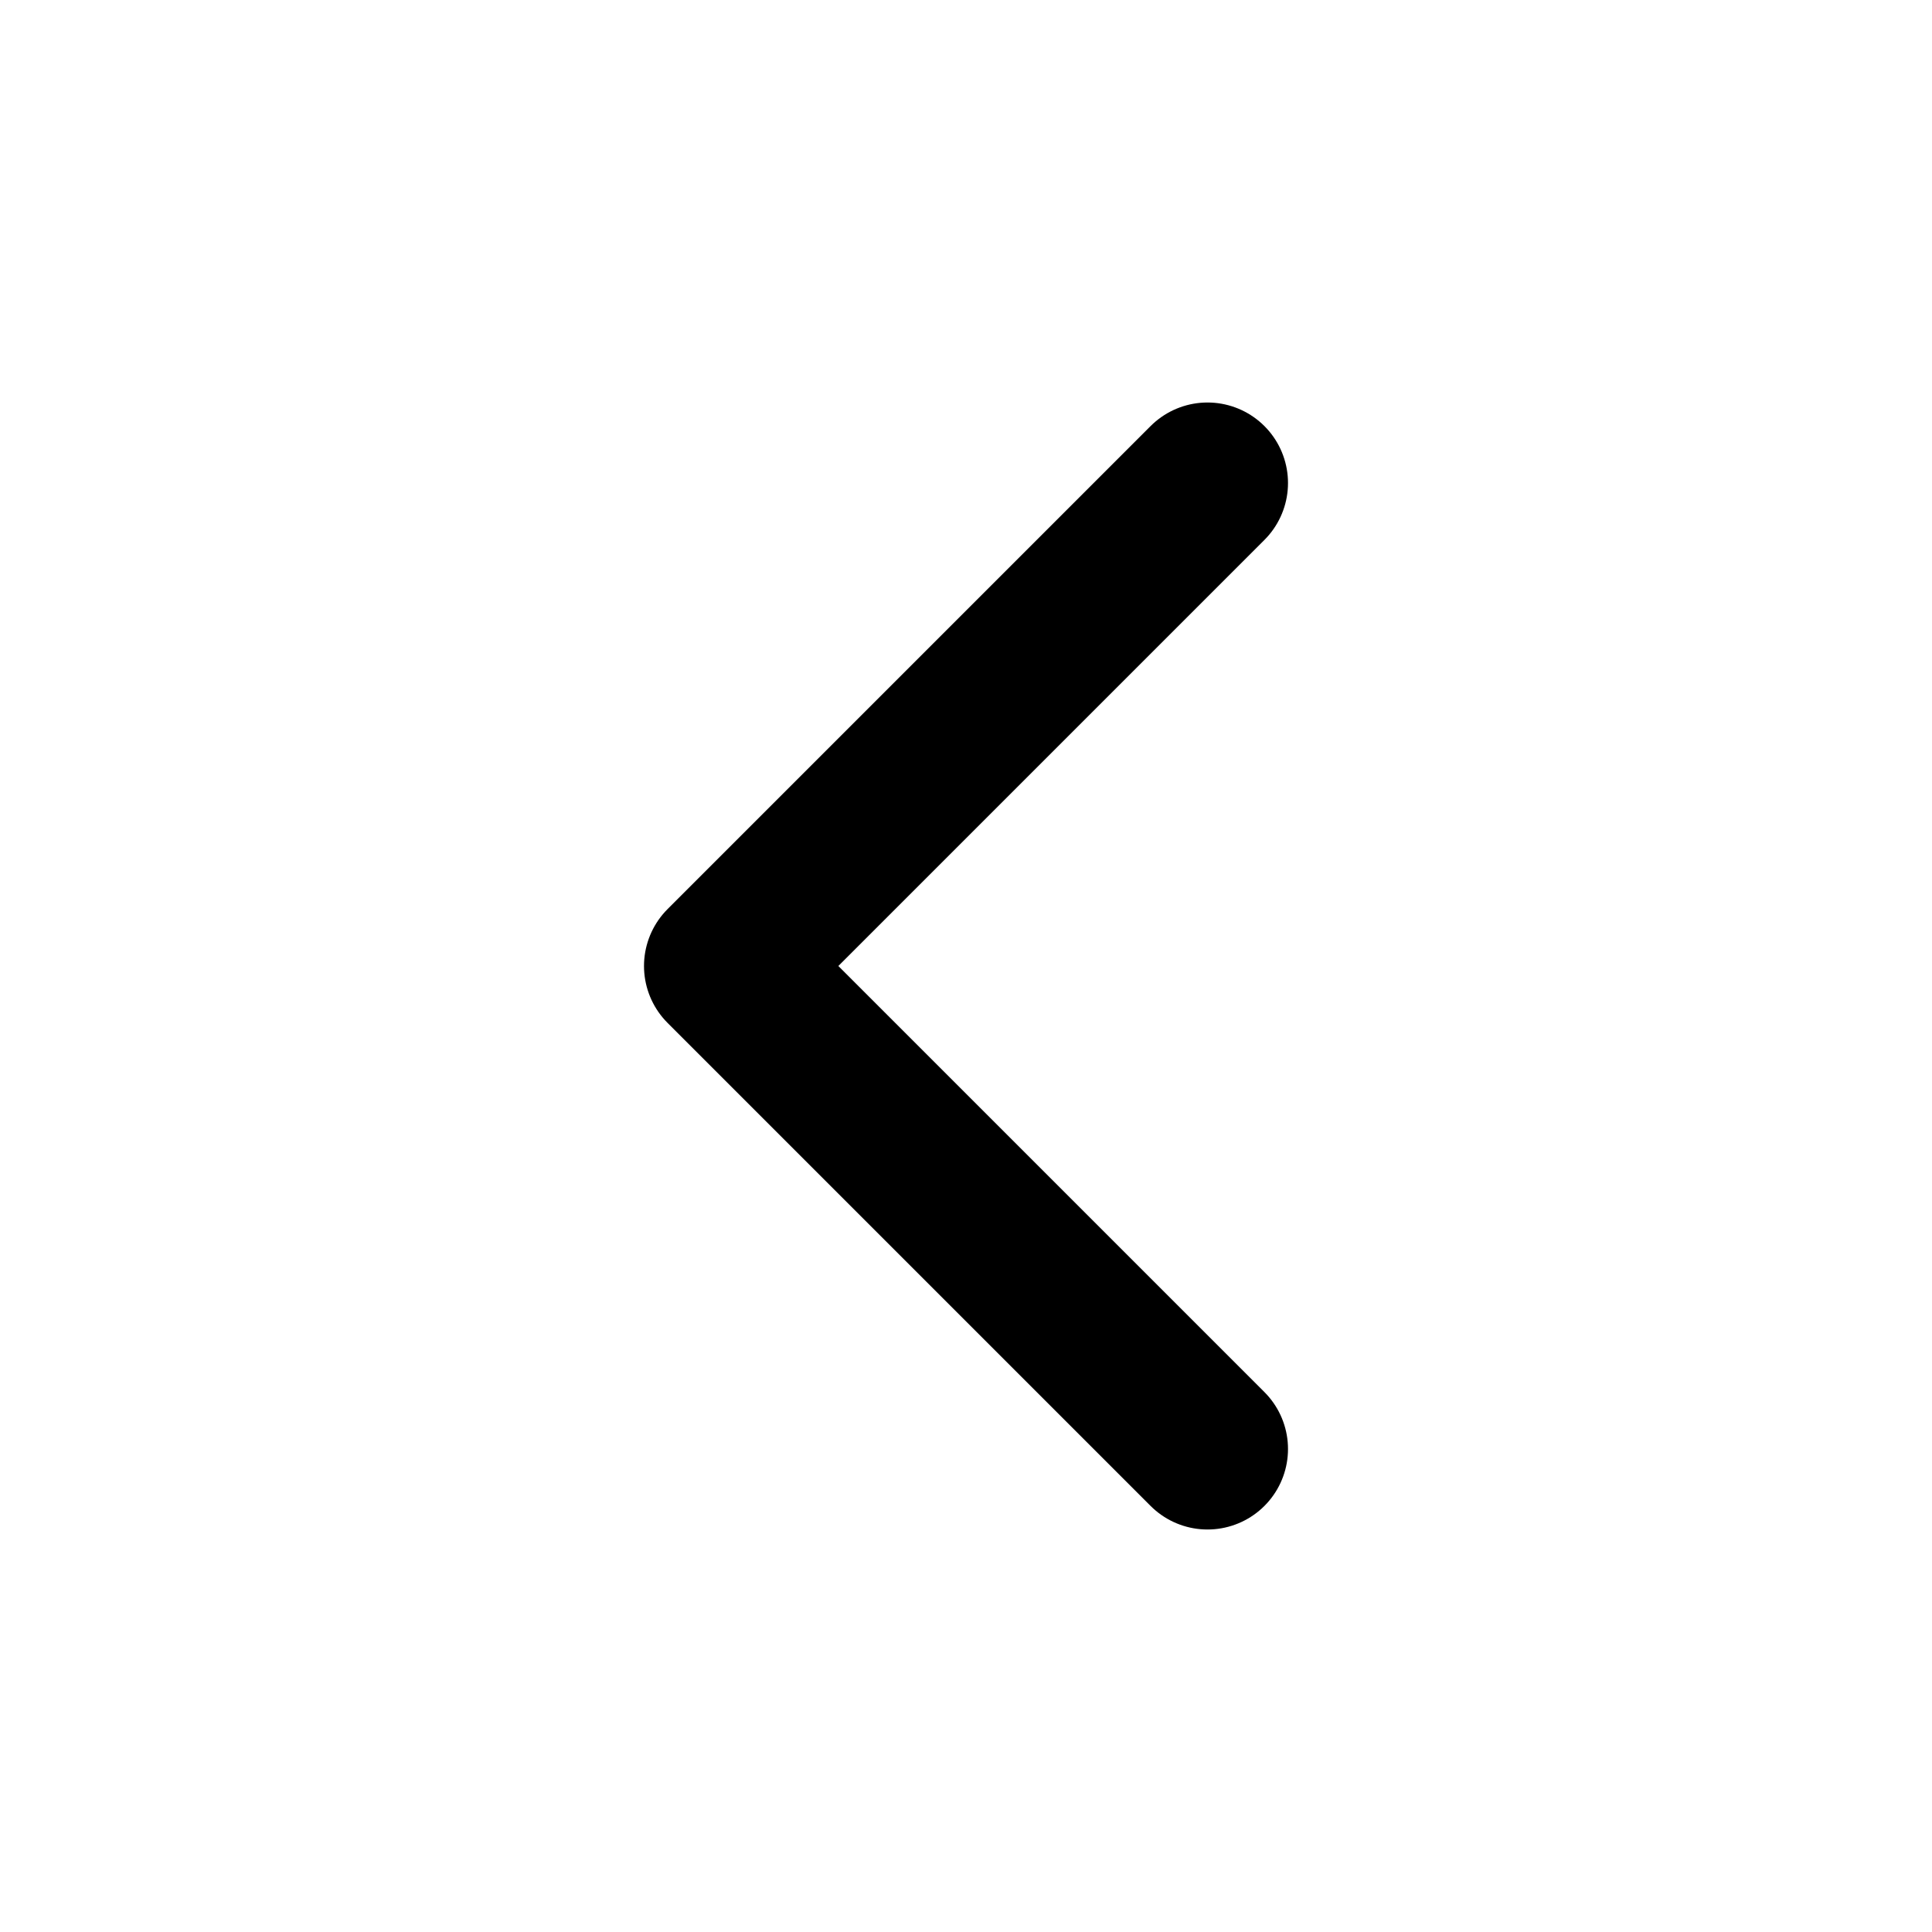
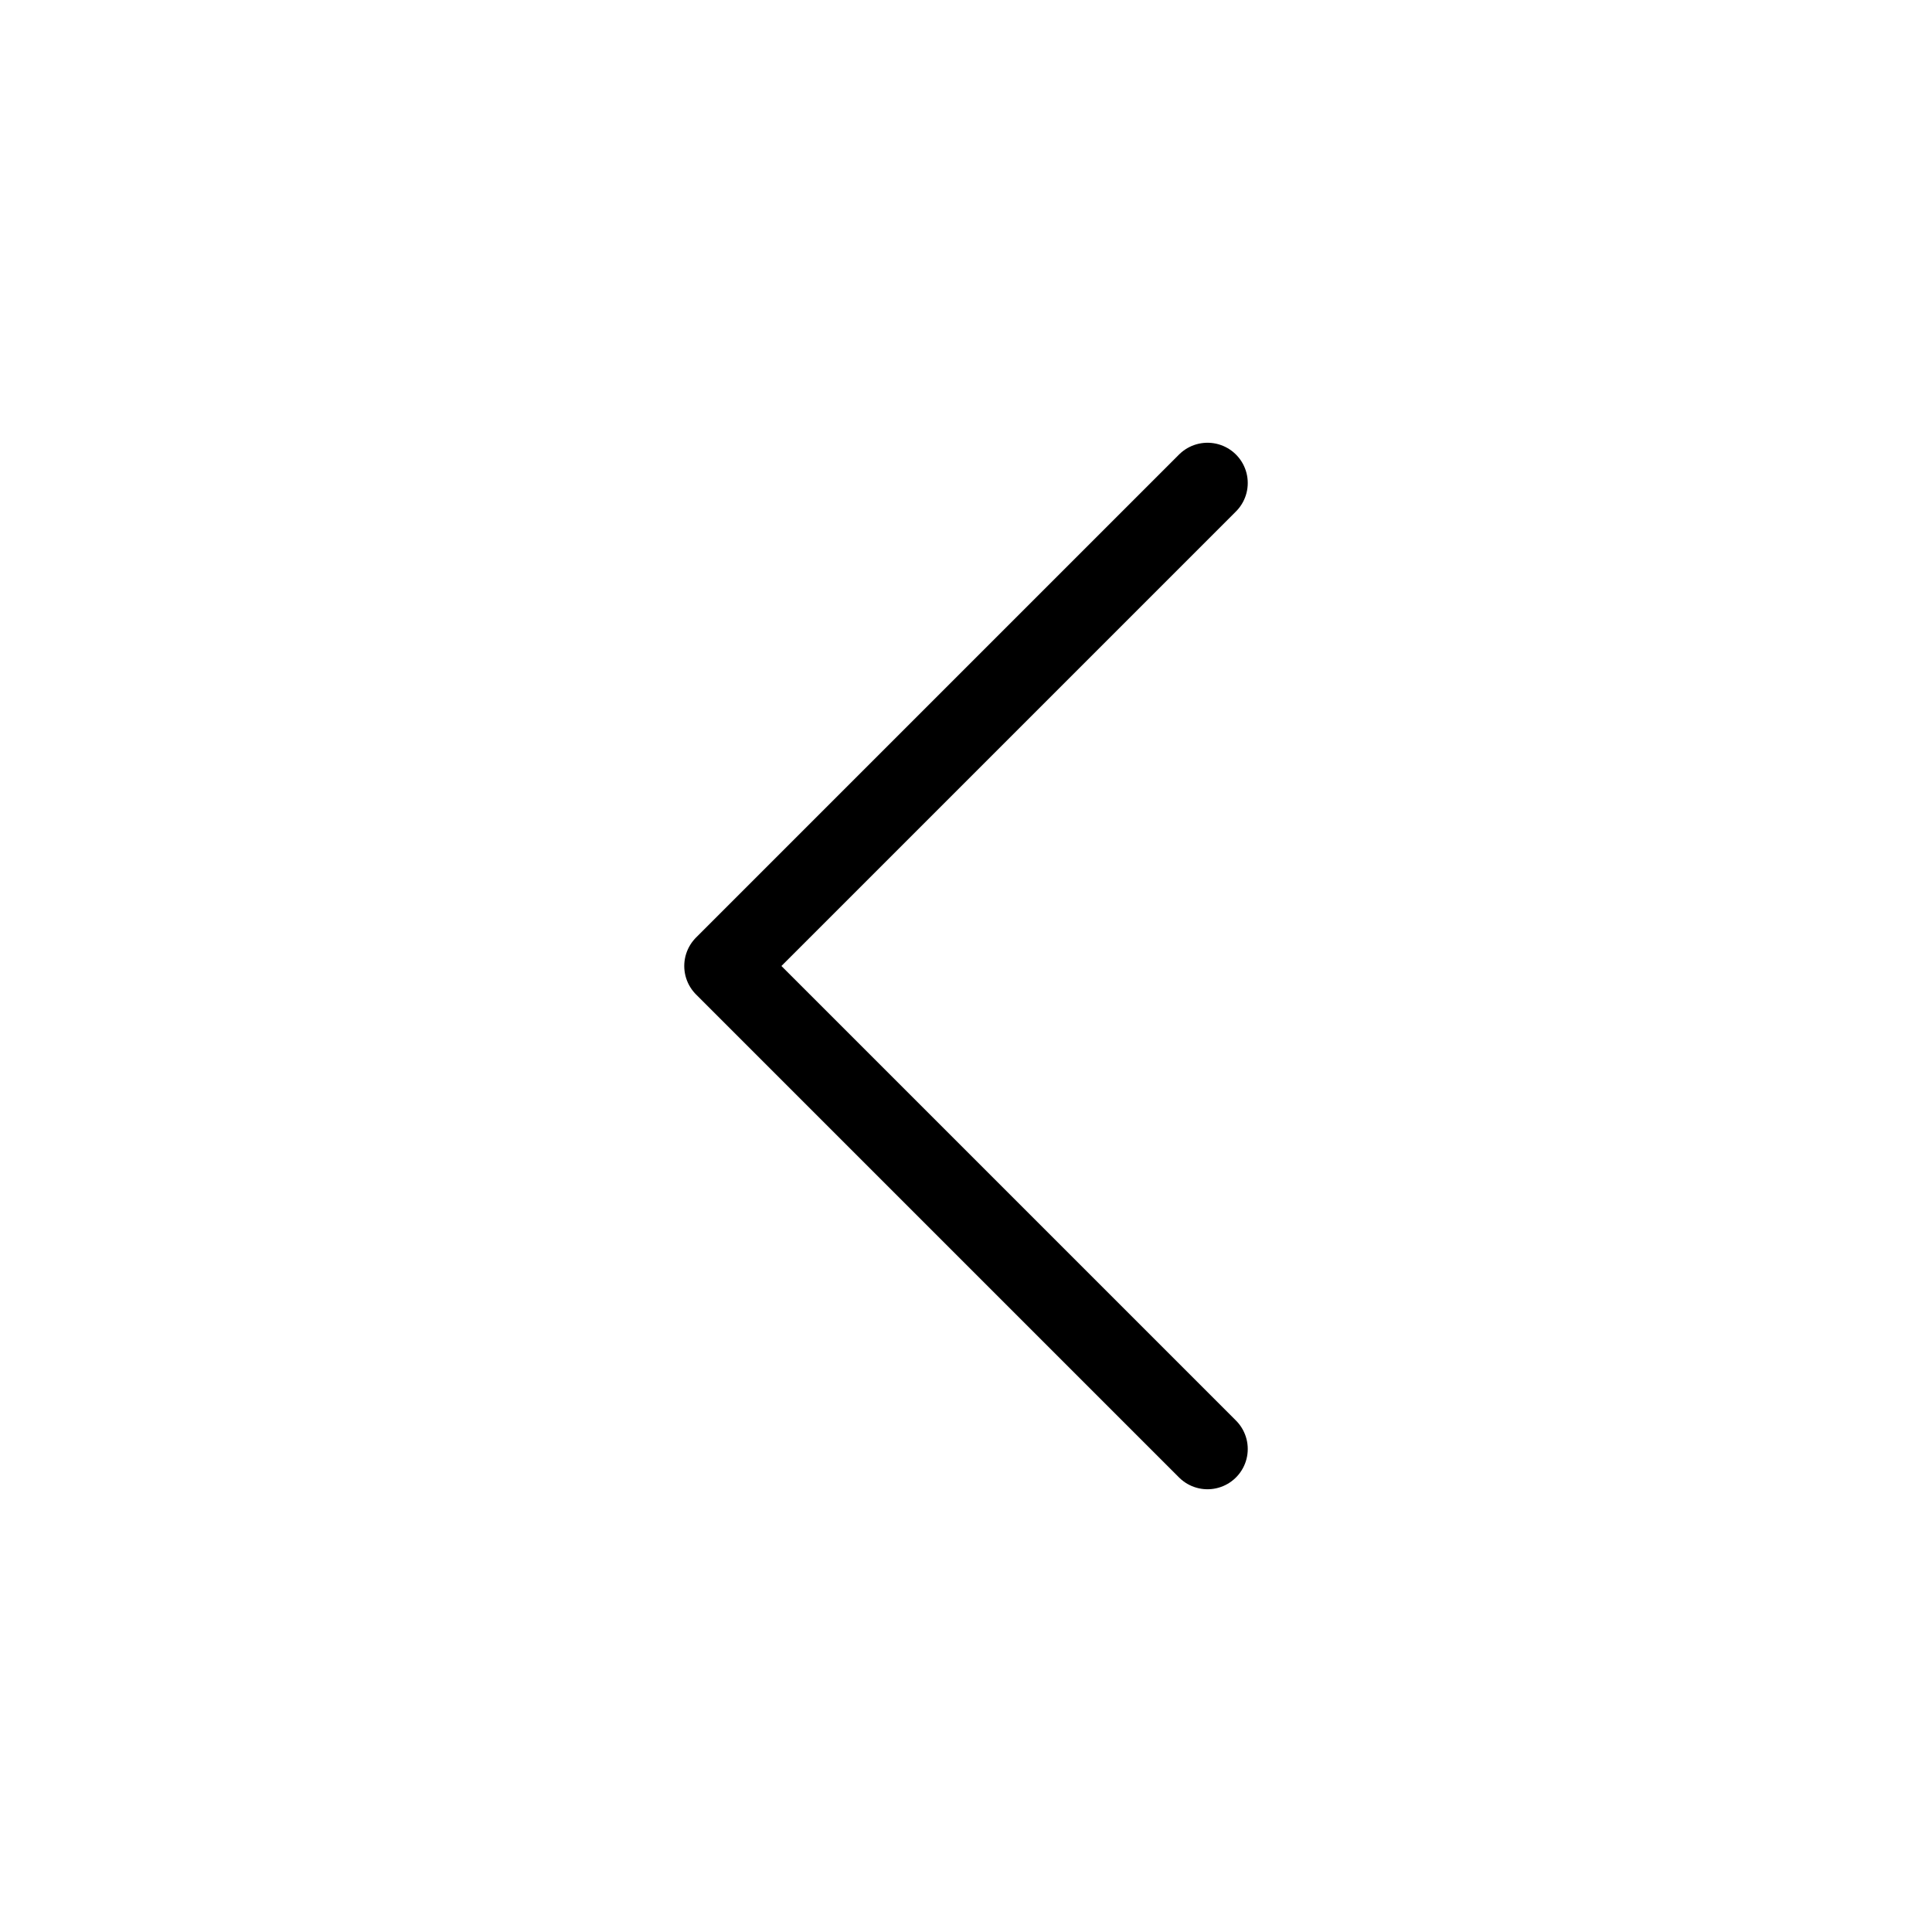
- <svg xmlns="http://www.w3.org/2000/svg" width="24" height="24" viewBox="0 0 24 24" fill="none" stroke="currentColor" stroke-width="2" stroke-linecap="round" stroke-linejoin="round" class="feather feather-chevron-left">
+ <svg xmlns="http://www.w3.org/2000/svg" width="24" height="24" viewBox="0 0 24 24" fill="none" stroke="currentColor" stroke-width="1" stroke-linecap="round" stroke-linejoin="round" class="feather feather-chevron-left">
  <polyline points="15 18 9 12 15 6" />
</svg>
